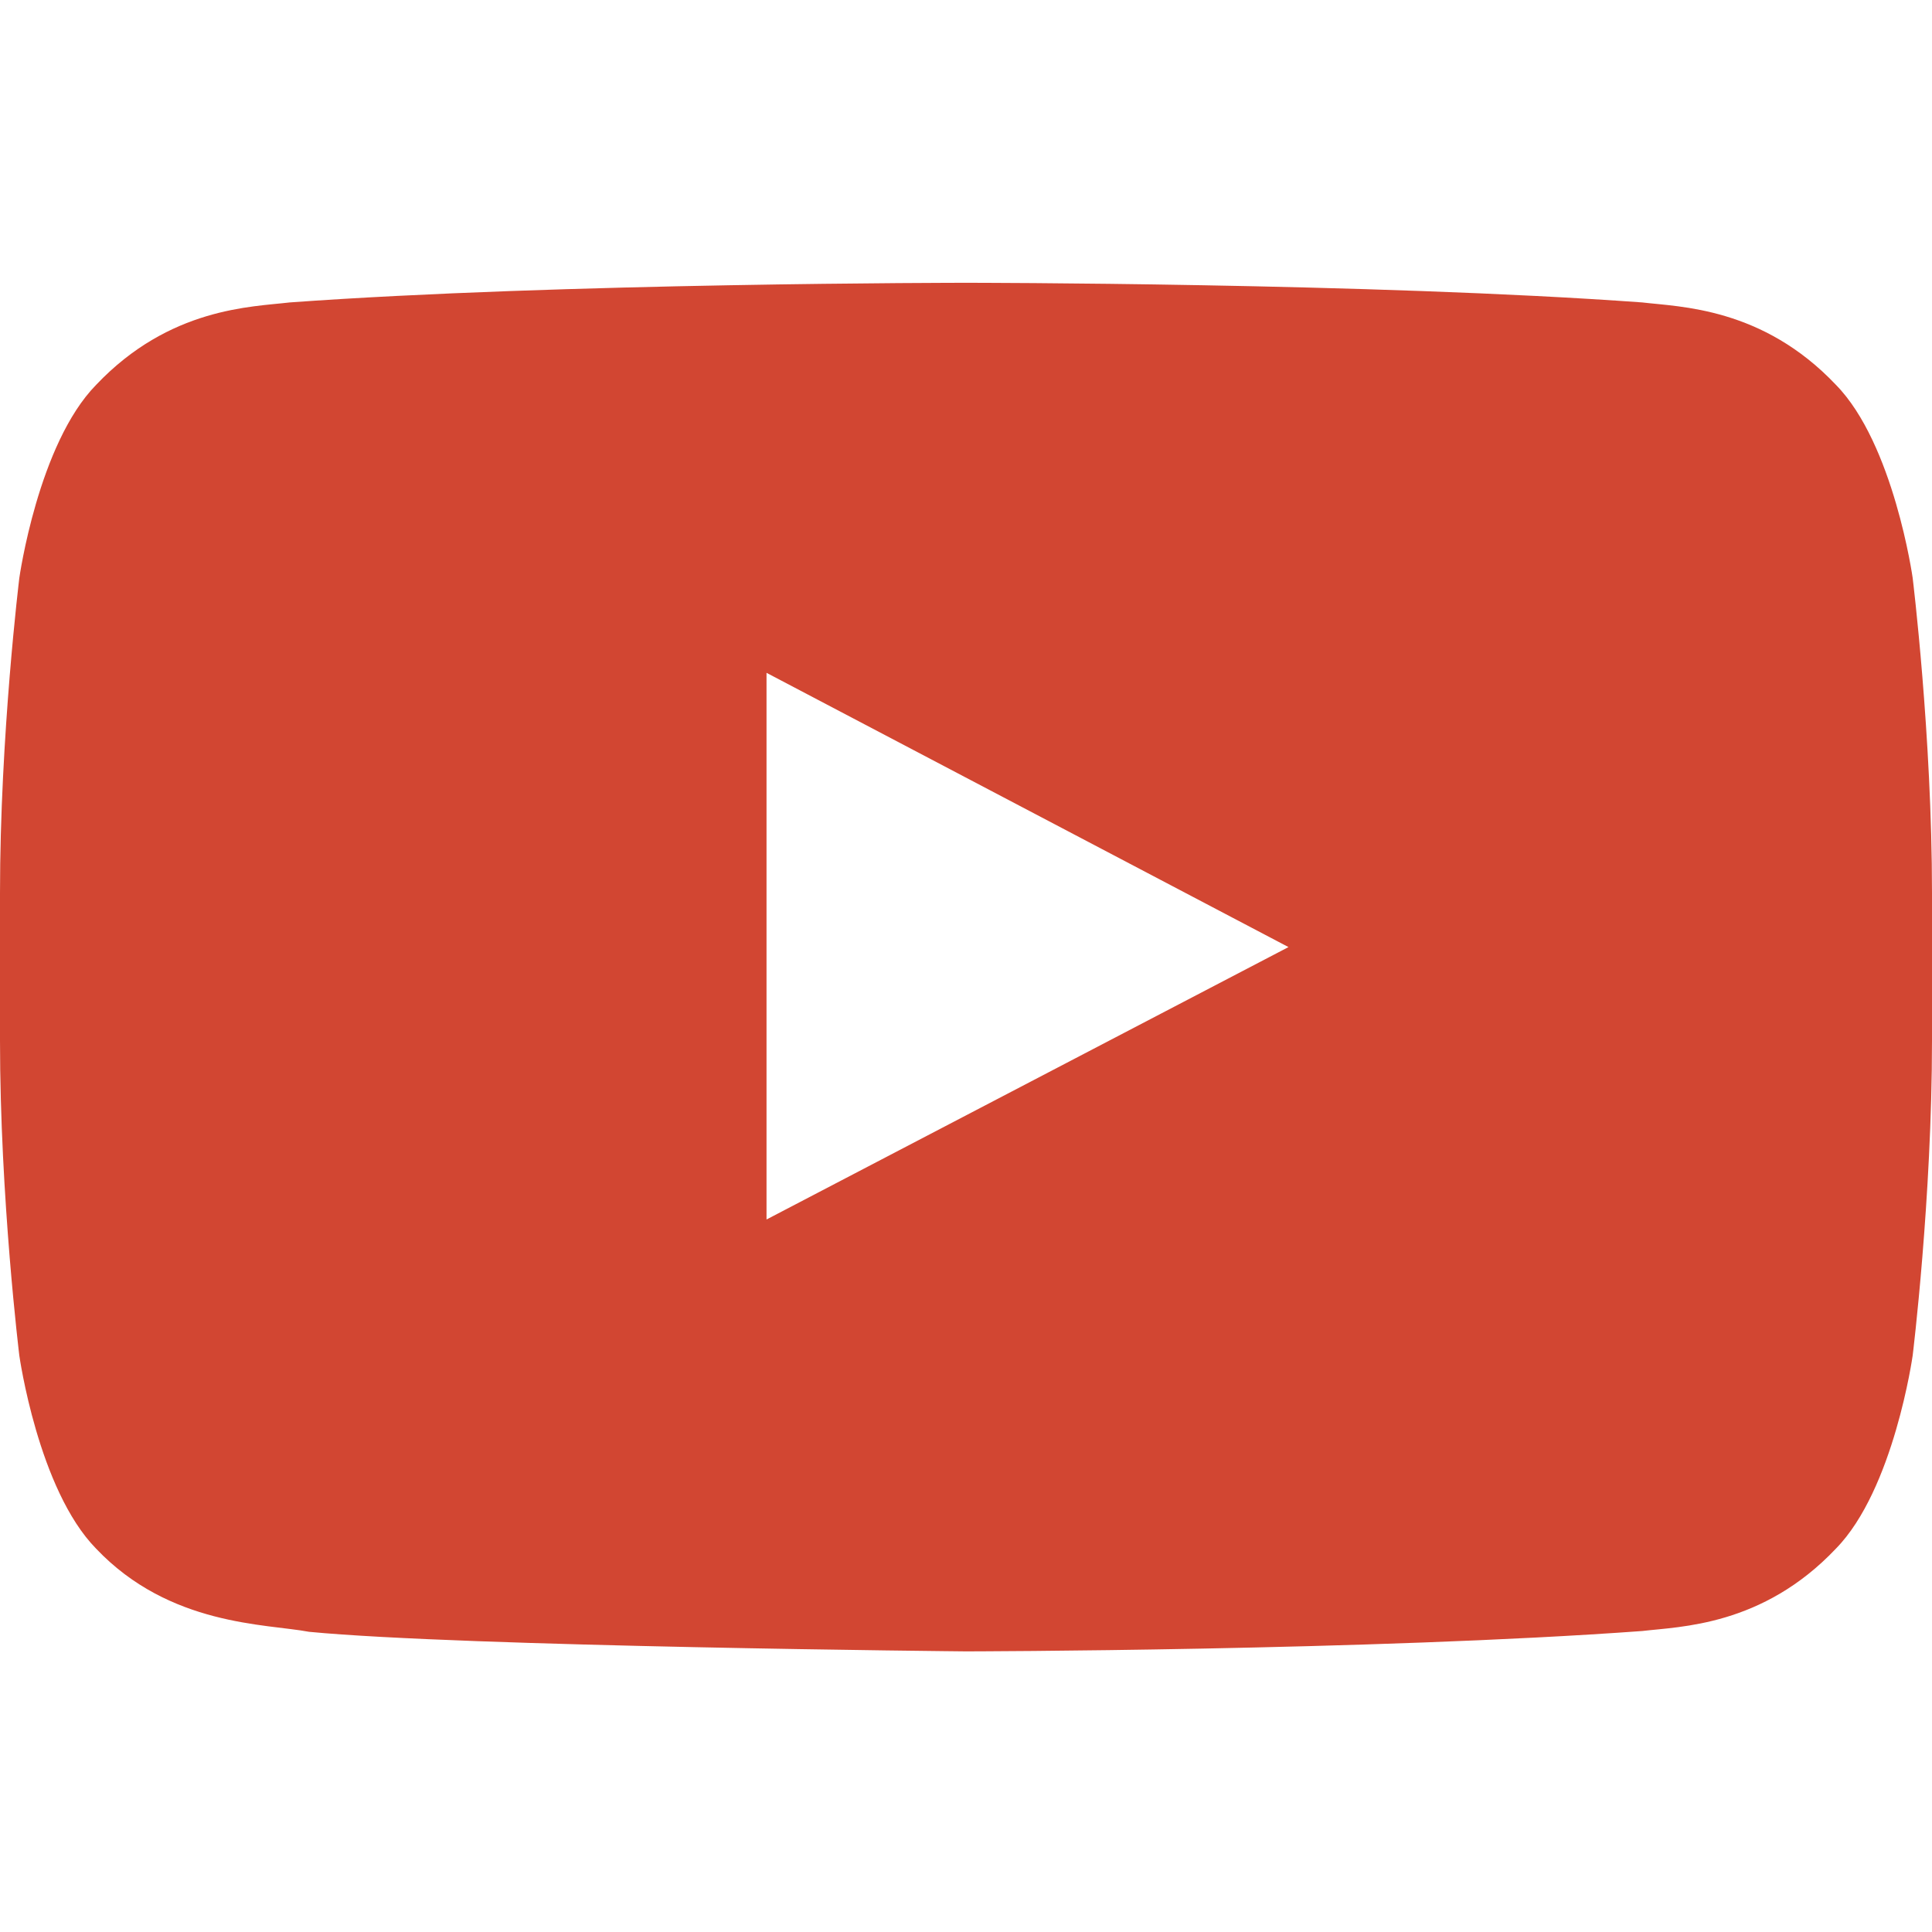
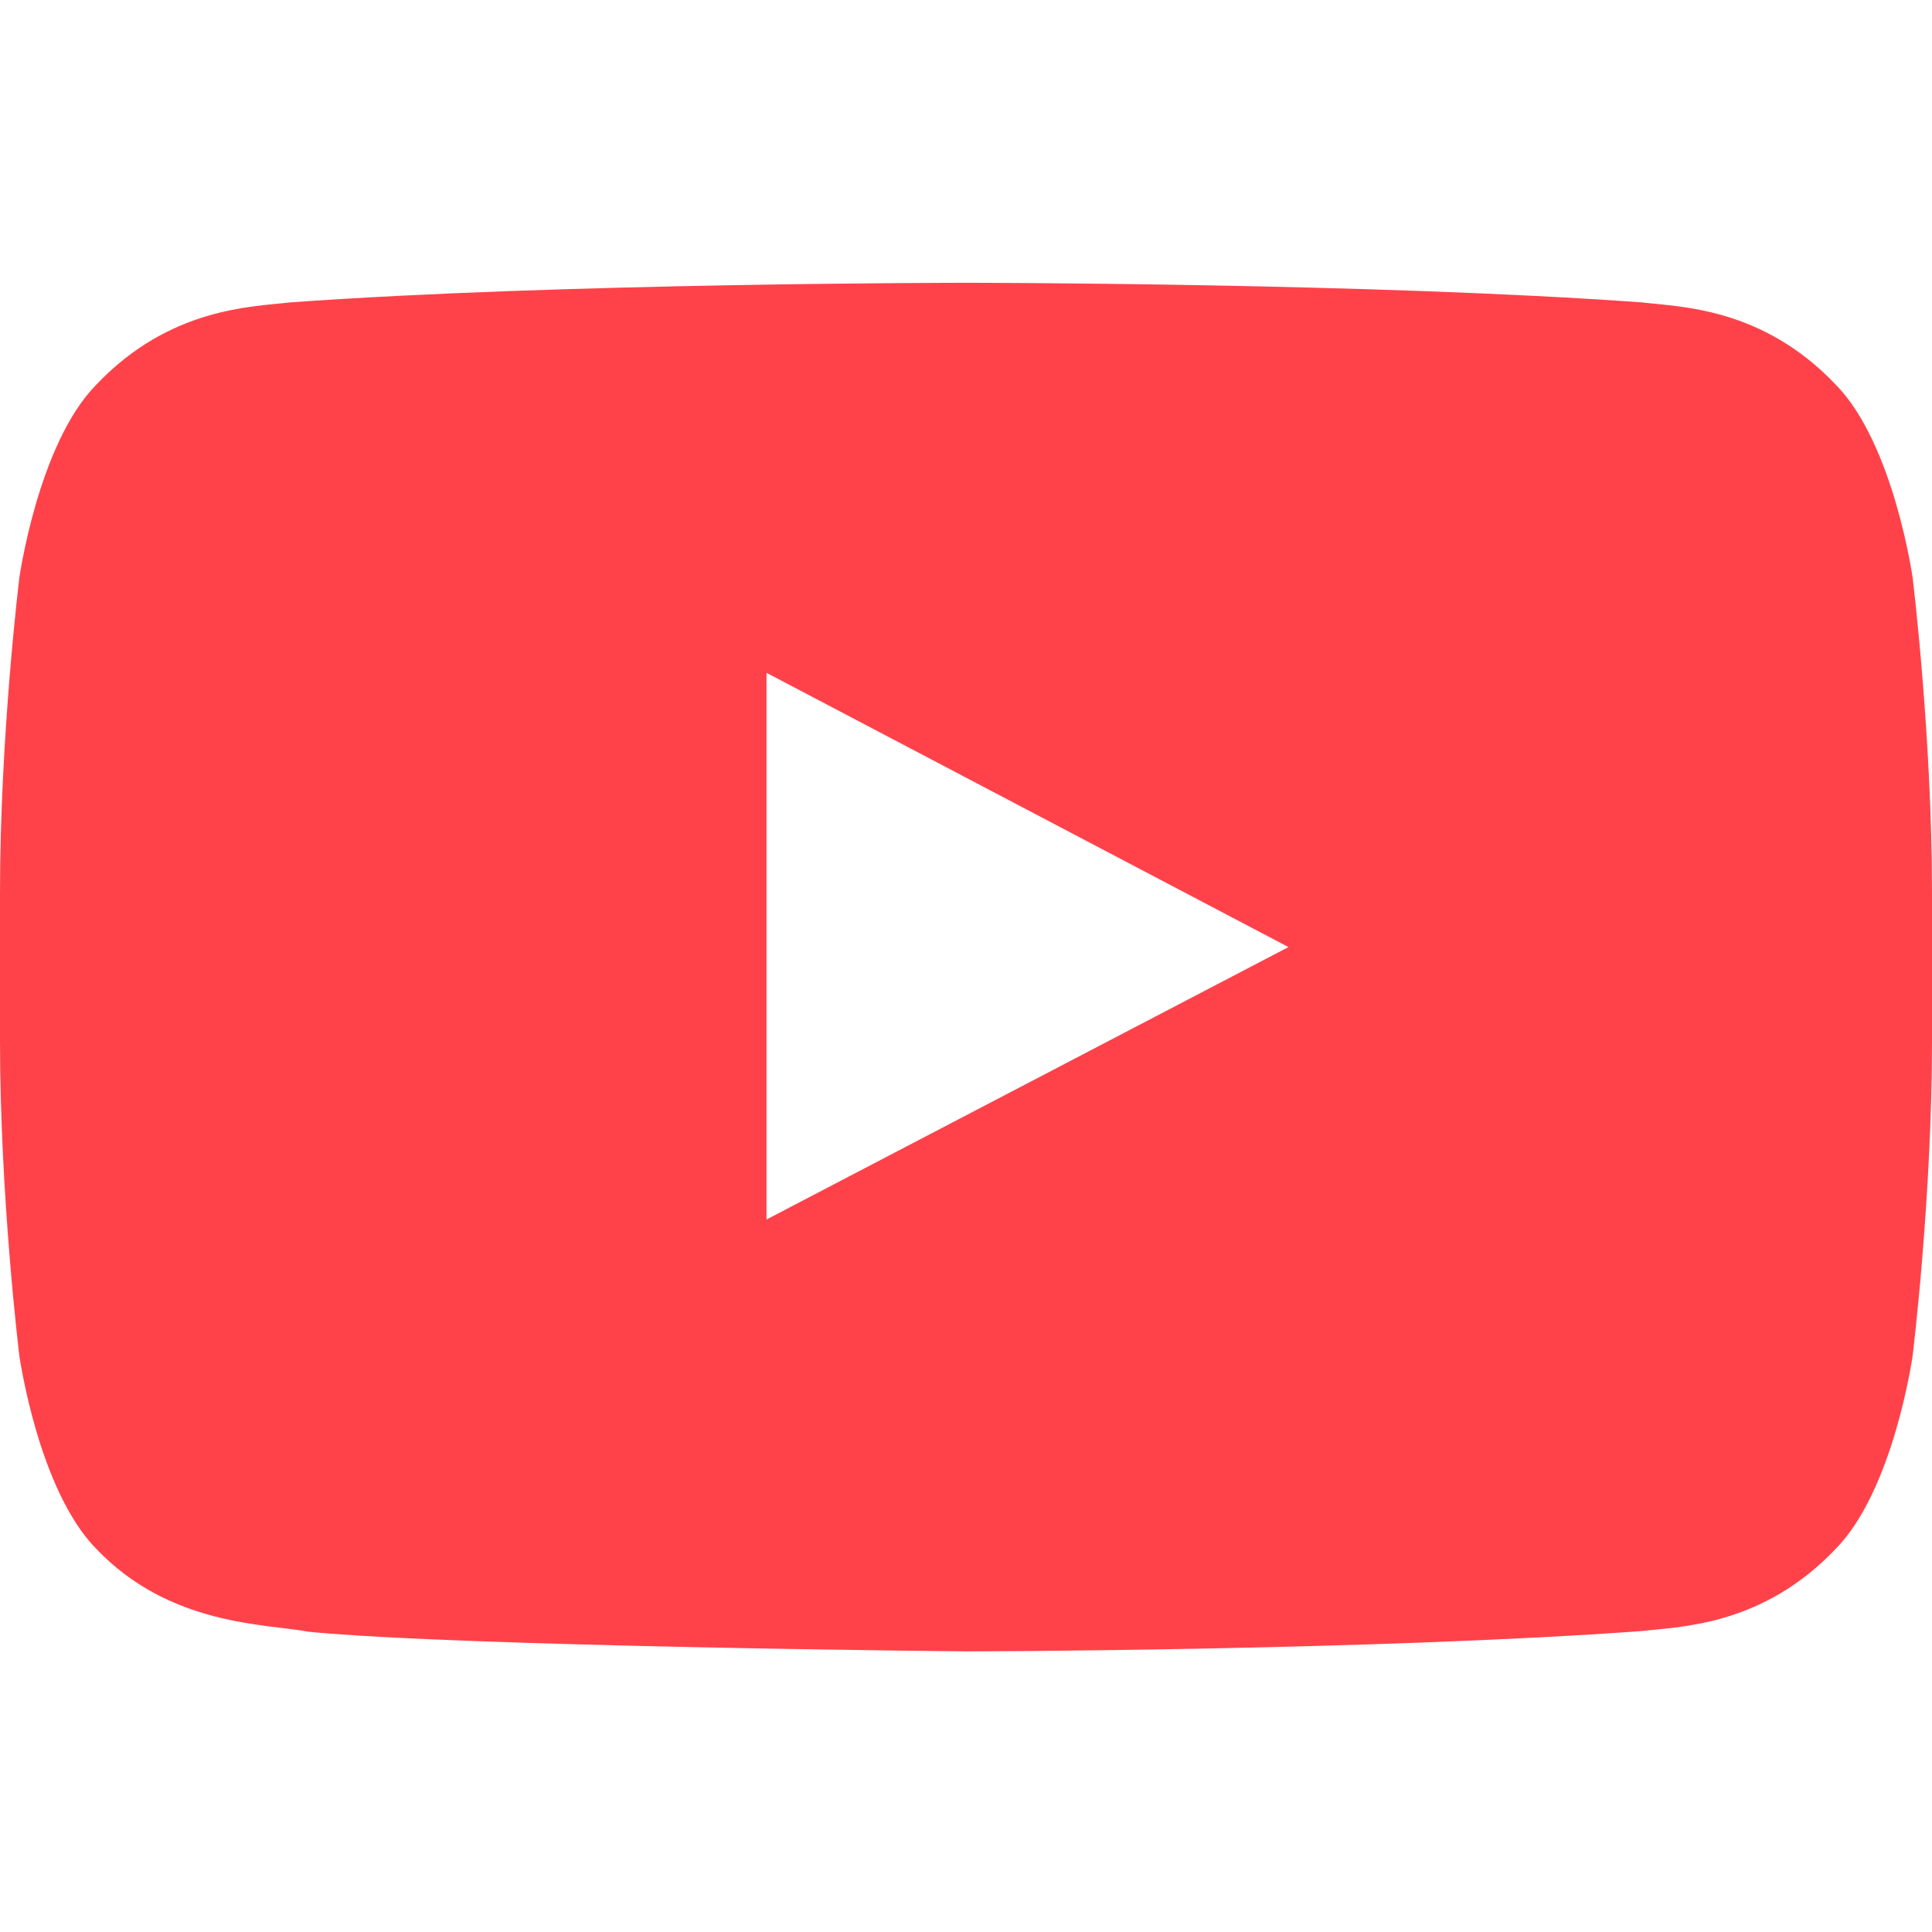
<svg xmlns="http://www.w3.org/2000/svg" width="24" height="24">
-   <path d="M9.522 15.149V8.358l6.484 3.407-6.484 3.384ZM23.76 7.18s-.234-1.666-.954-2.4c-.912-.962-1.935-.967-2.405-1.023-3.358-.244-8.396-.244-8.396-.244h-.01s-5.038 0-8.397.244c-.469.056-1.491.061-2.404 1.024C.474 5.515.24 7.18.24 7.18S0 9.137 0 11.093v1.834c0 1.956.24 3.912.24 3.912s.234 1.665.954 2.399c.913.962 2.112.932 2.646 1.033 1.92.185 8.16.243 8.16.243s5.043-.008 8.401-.253c.47-.056 1.493-.06 2.405-1.023.72-.734.954-2.4.954-2.4s.24-1.955.24-3.911v-1.834c0-1.956-.24-3.912-.24-3.912Z" fill="#D24632" fill-rule="evenodd" />
+   <path d="M9.522 15.149V8.358l6.484 3.407-6.484 3.384ZM23.76 7.18s-.234-1.666-.954-2.4c-.912-.962-1.935-.967-2.405-1.023-3.358-.244-8.396-.244-8.396-.244h-.01s-5.038 0-8.397.244c-.469.056-1.491.061-2.404 1.024C.474 5.515.24 7.18.24 7.18S0 9.137 0 11.093v1.834c0 1.956.24 3.912.24 3.912s.234 1.665.954 2.399c.913.962 2.112.932 2.646 1.033 1.92.185 8.16.243 8.16.243s5.043-.008 8.401-.253c.47-.056 1.493-.06 2.405-1.023.72-.734.954-2.4.954-2.4s.24-1.955.24-3.911v-1.834c0-1.956-.24-3.912-.24-3.912Z" fill="#FF424A" fill-rule="evenodd" />
</svg>
